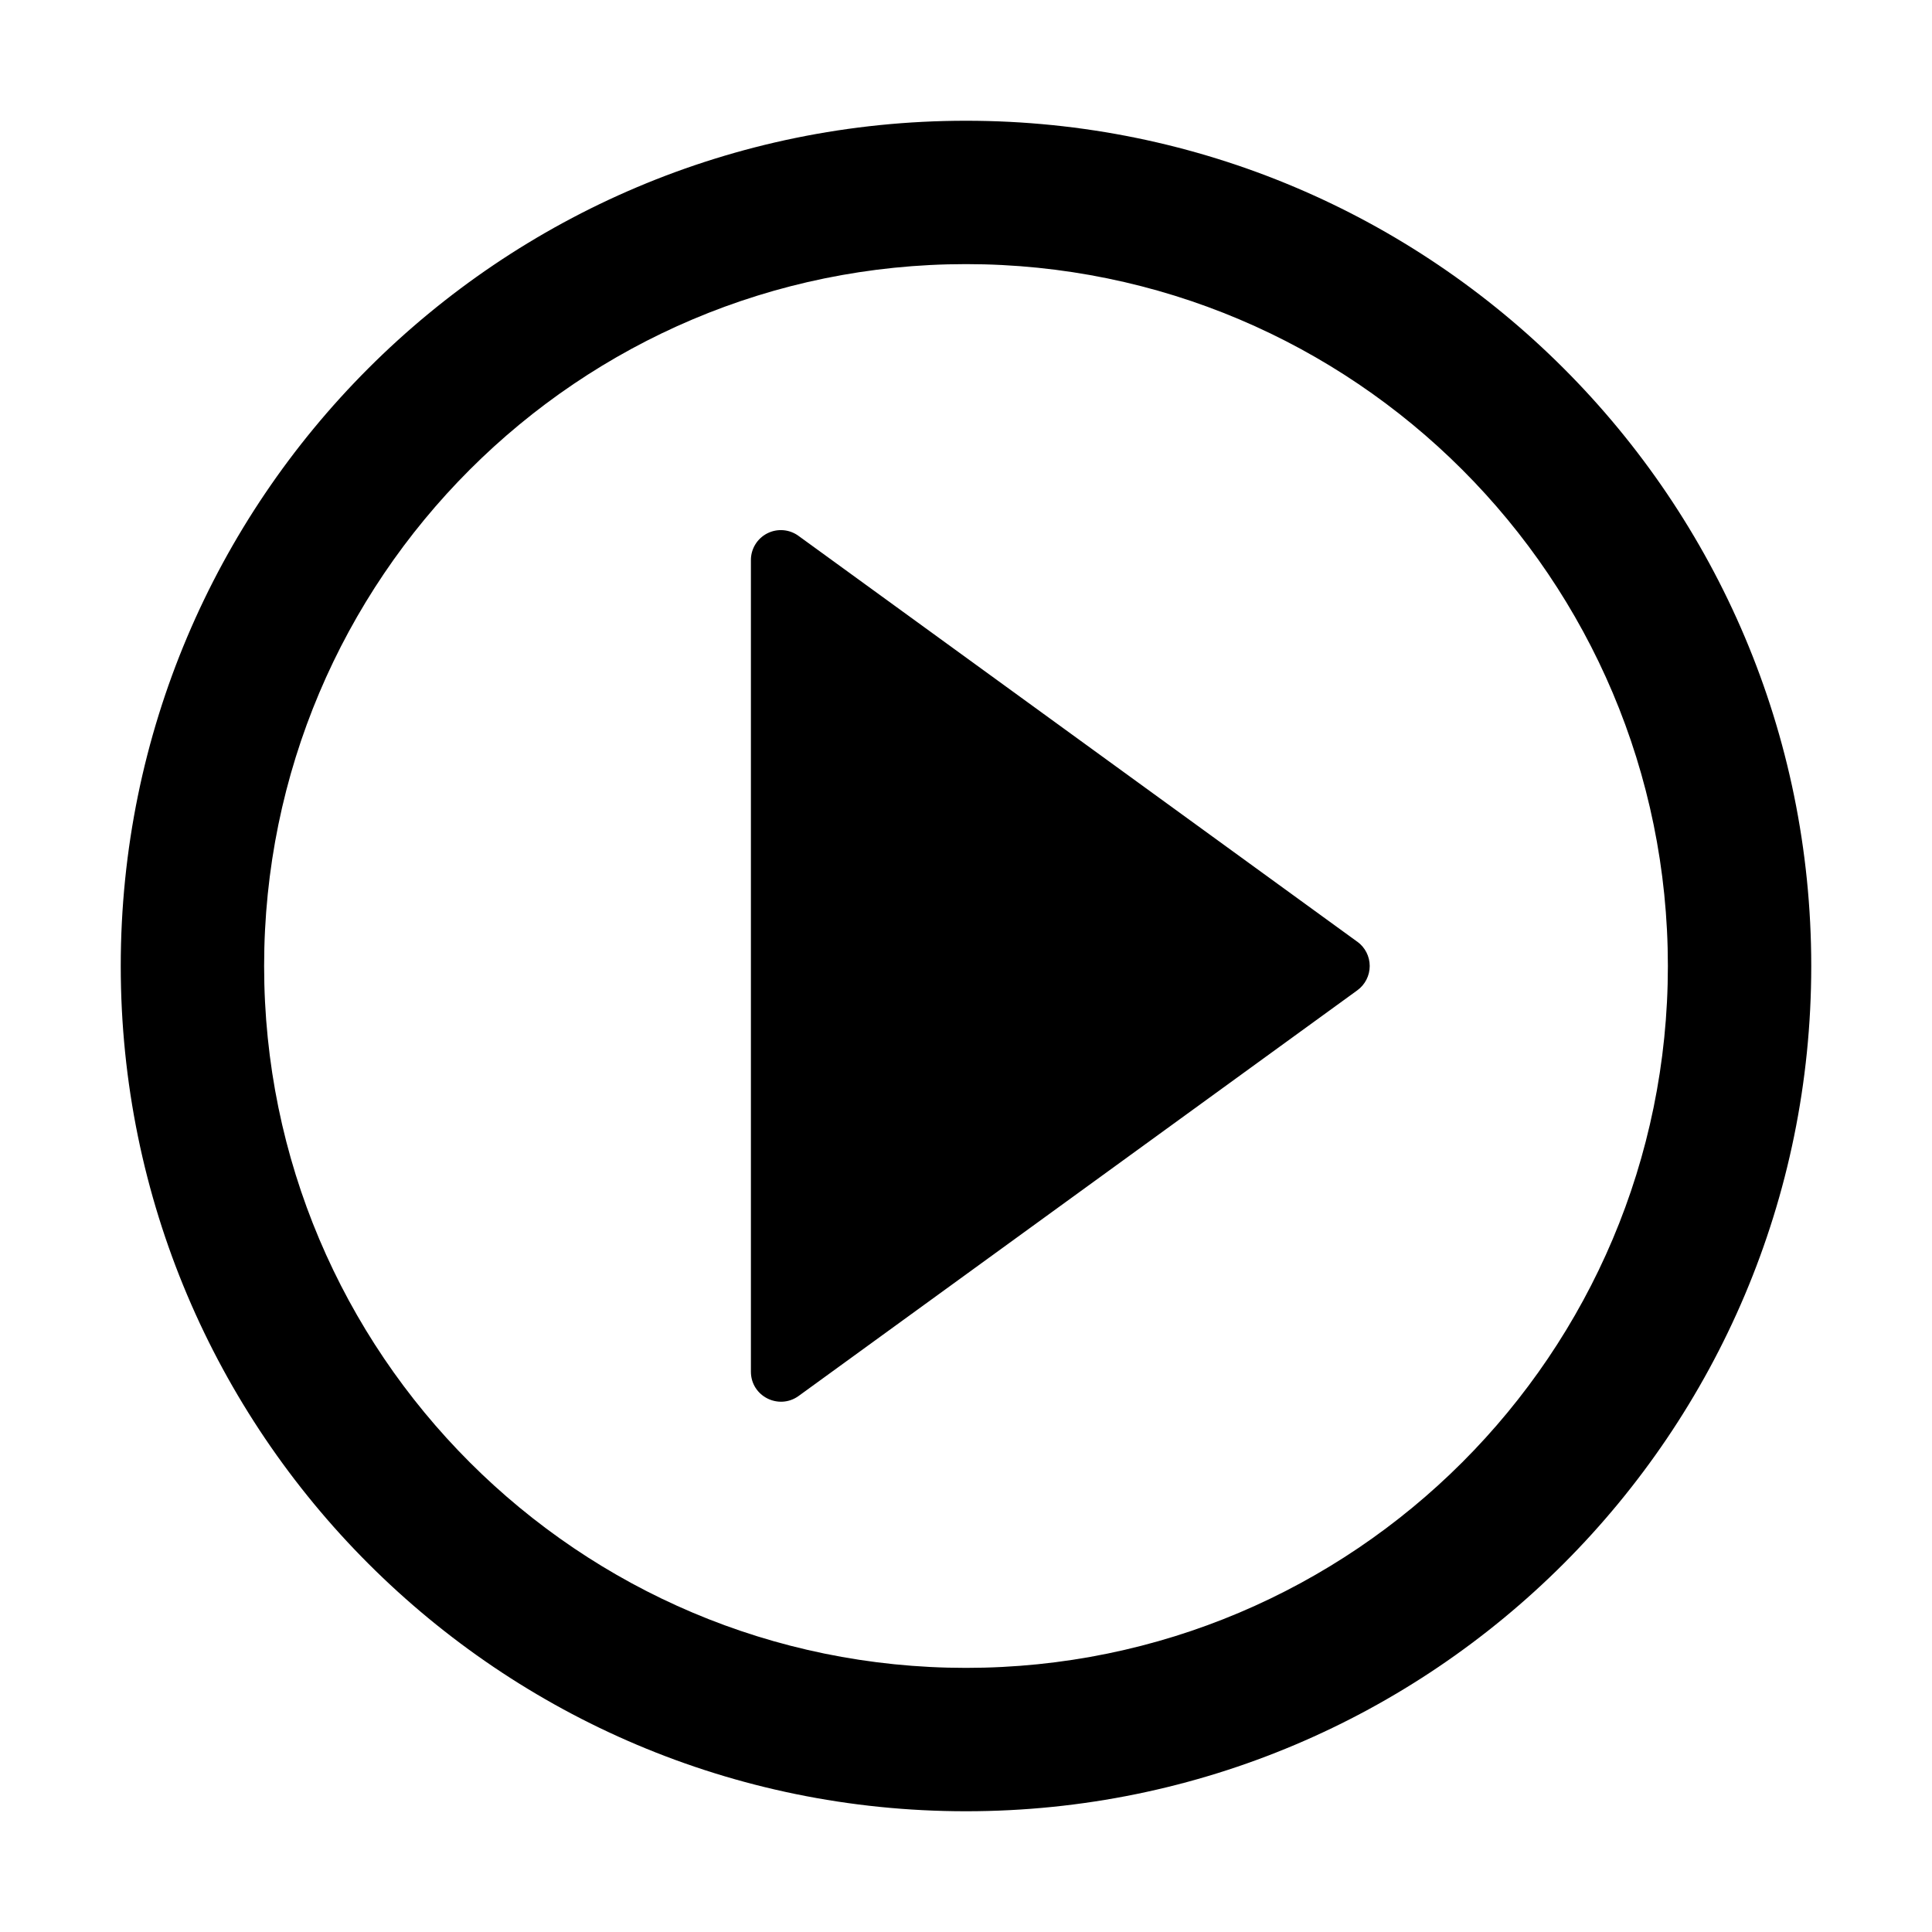
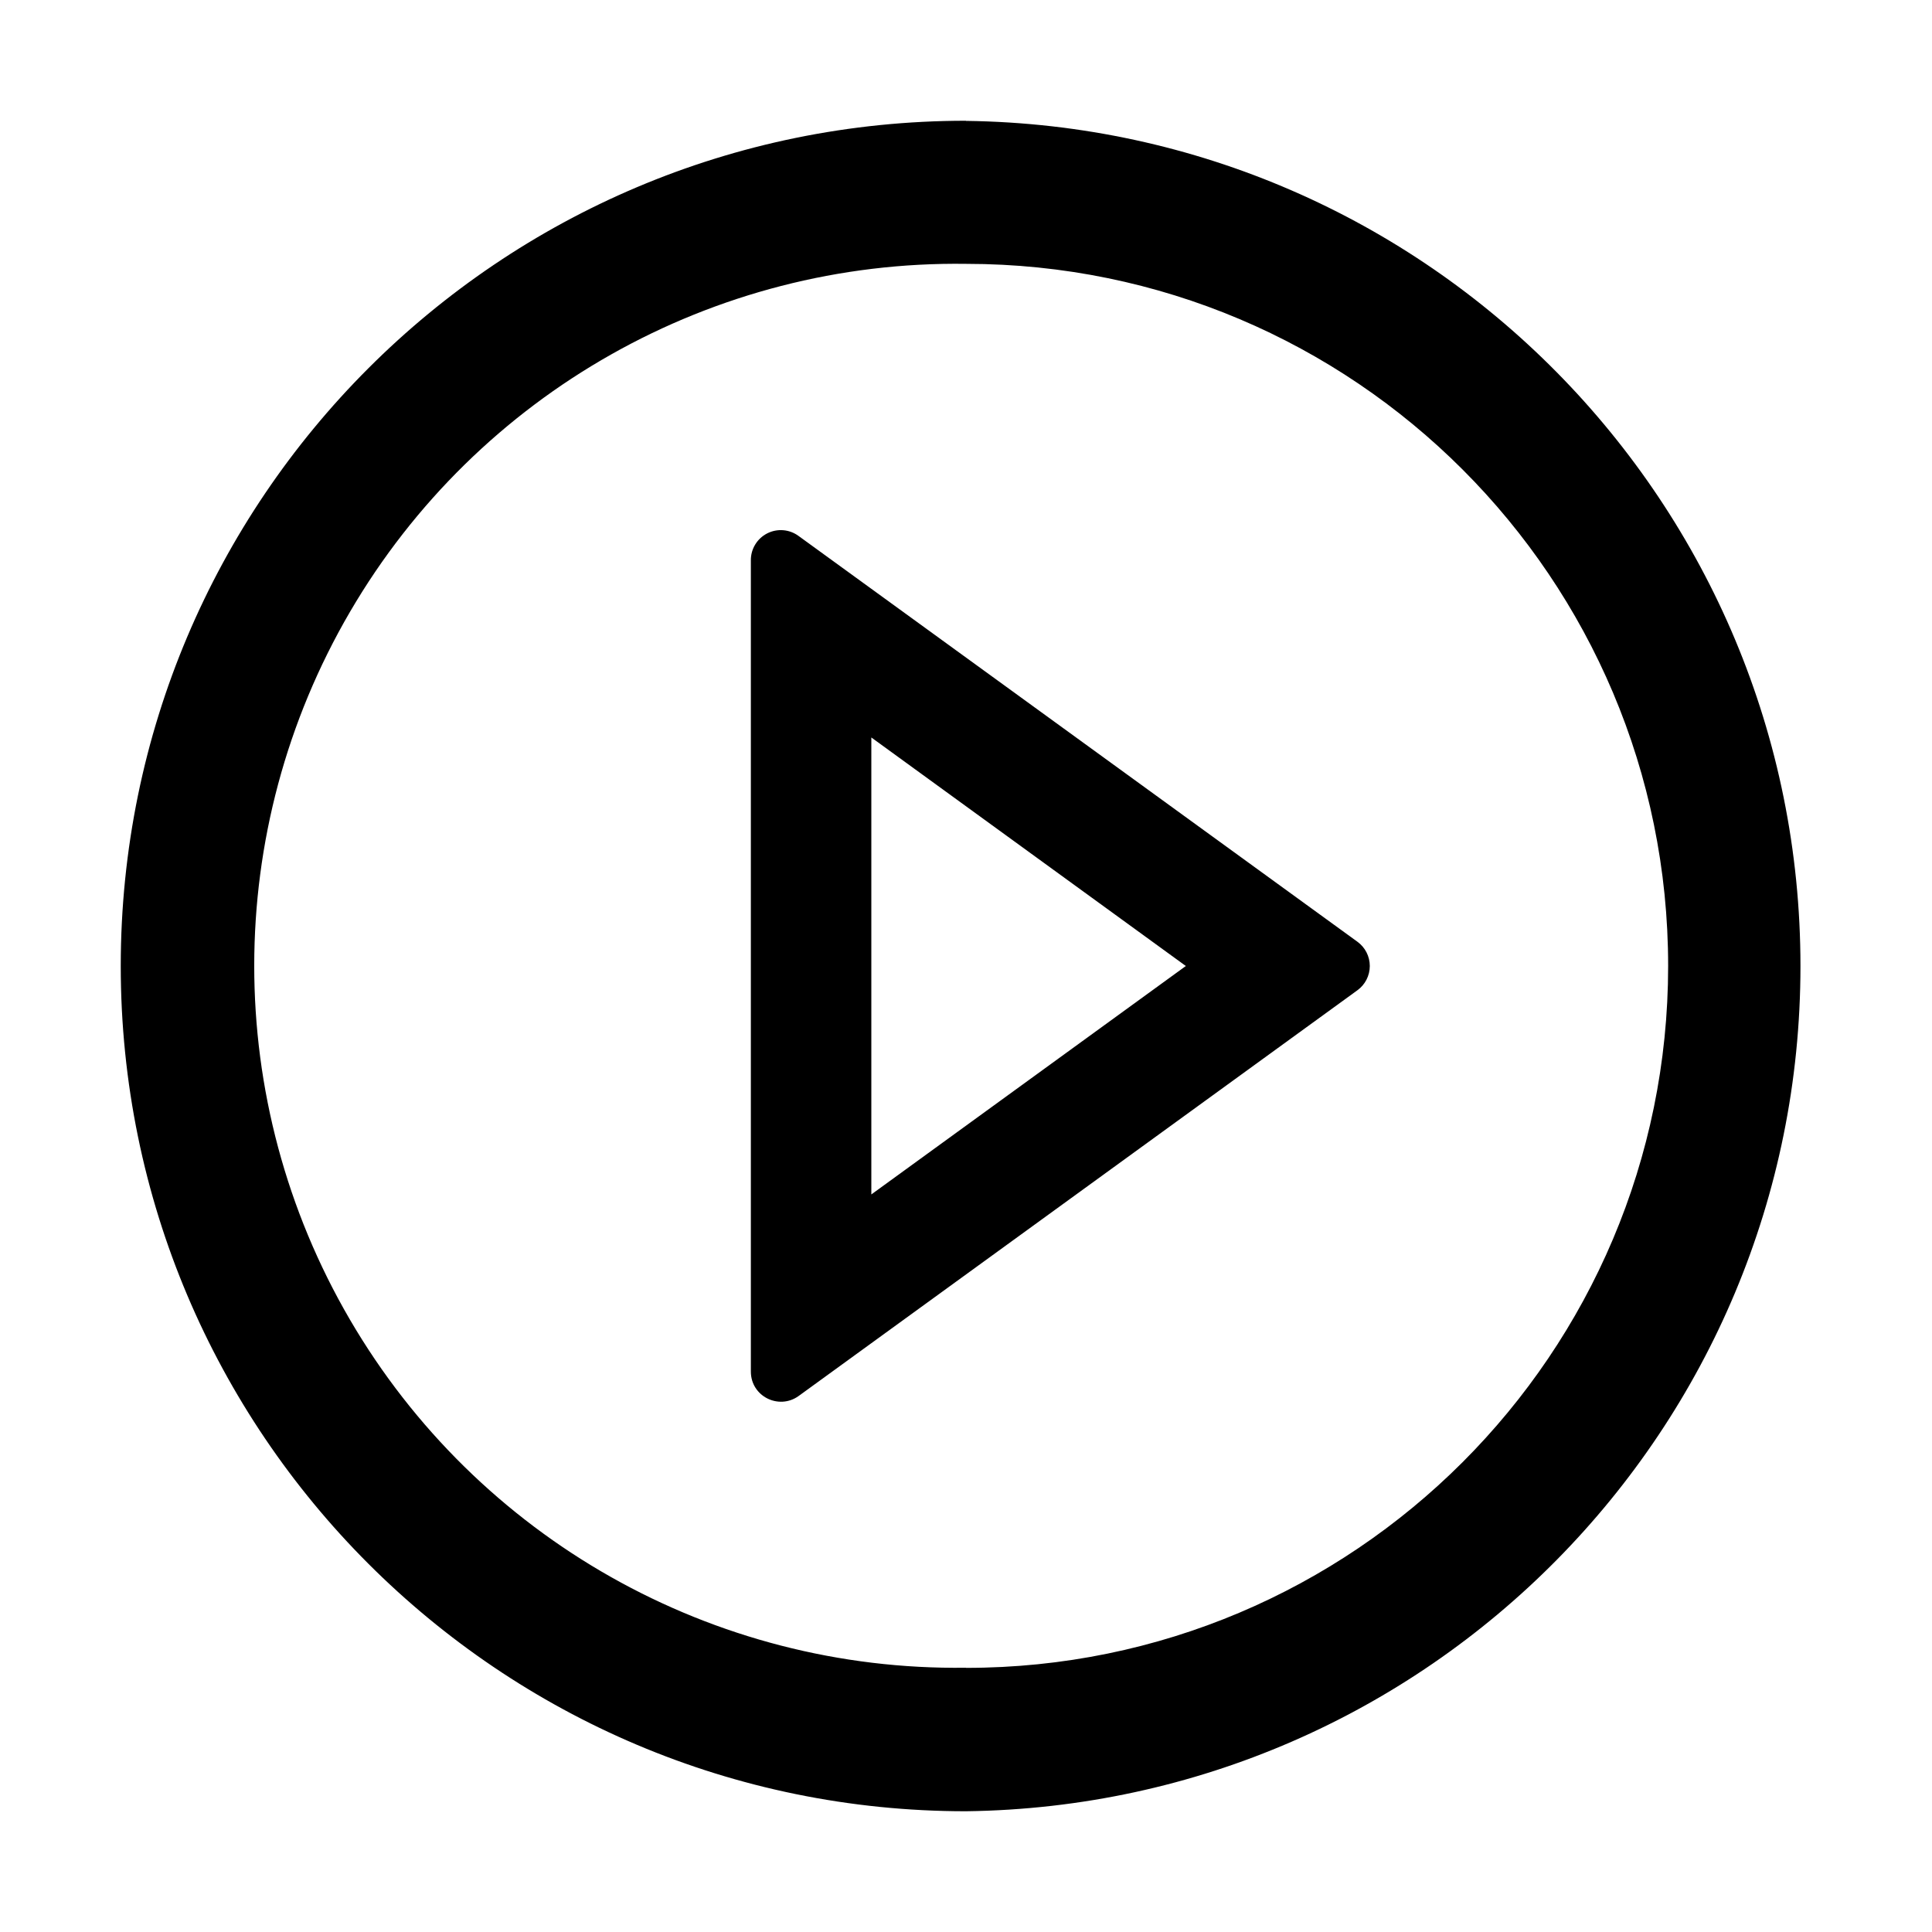
- <svg xmlns="http://www.w3.org/2000/svg" t="1648449078144" class="icon" viewBox="0 0 1024 1024" version="1.1" p-id="67922" width="200" height="200">
+ <svg xmlns="http://www.w3.org/2000/svg" t="1656324450919" class="icon" viewBox="0 0 1024 1024" version="1.1" p-id="22690" width="200" height="200">
  <defs>
    <style type="text/css">@font-face { font-family: feedback-iconfont; src: url("//at.alicdn.com/t/font_1031158_u69w8yhxdu.woff2?t=1630033759944") format("woff2"), url("//at.alicdn.com/t/font_1031158_u69w8yhxdu.woff?t=1630033759944") format("woff"), url("//at.alicdn.com/t/font_1031158_u69w8yhxdu.ttf?t=1630033759944") format("truetype"); }
</style>
  </defs>
-   <path d="M512 64C264.619 64 64 264.619 64 512S264.619 960 512 960 960 759.381 960 512 759.381 64 512 64z m0 820.011A372.053 372.053 0 0 1 139.989 512 372.053 372.053 0 0 1 512 139.989 372.053 372.053 0 0 1 884.011 512 372.053 372.053 0 0 1 512 884.011z" p-id="67923" />
-   <path d="M719.36 499.115l-296.064-215.04a15.872 15.872 0 0 0-25.301 12.928v429.995c0 13.099 14.805 20.48 25.301 12.885l296.107-214.997a15.915 15.915 0 0 0 0-25.771z" p-id="67924" />
+   <path d="M512 64a448 448 0 1 0 0 896 448 448 0 0 0 0-895.927z m0 819.931a372.078 372.078 0 1 1 0.146-744.082A372.078 372.078 0 0 1 512 884.005z" p-id="22691" />
+   <path d="M719.433 499.127l-296.155-215.04a15.872 15.872 0 0 0-25.308 12.946v429.934c0 13.166 14.848 20.48 25.308 12.946l296.155-215.04a15.872 15.872 0 0 0 0-25.746zM461.824 633.125v-242.25L628.517 512 461.75 633.125z" p-id="22692" />
</svg>
